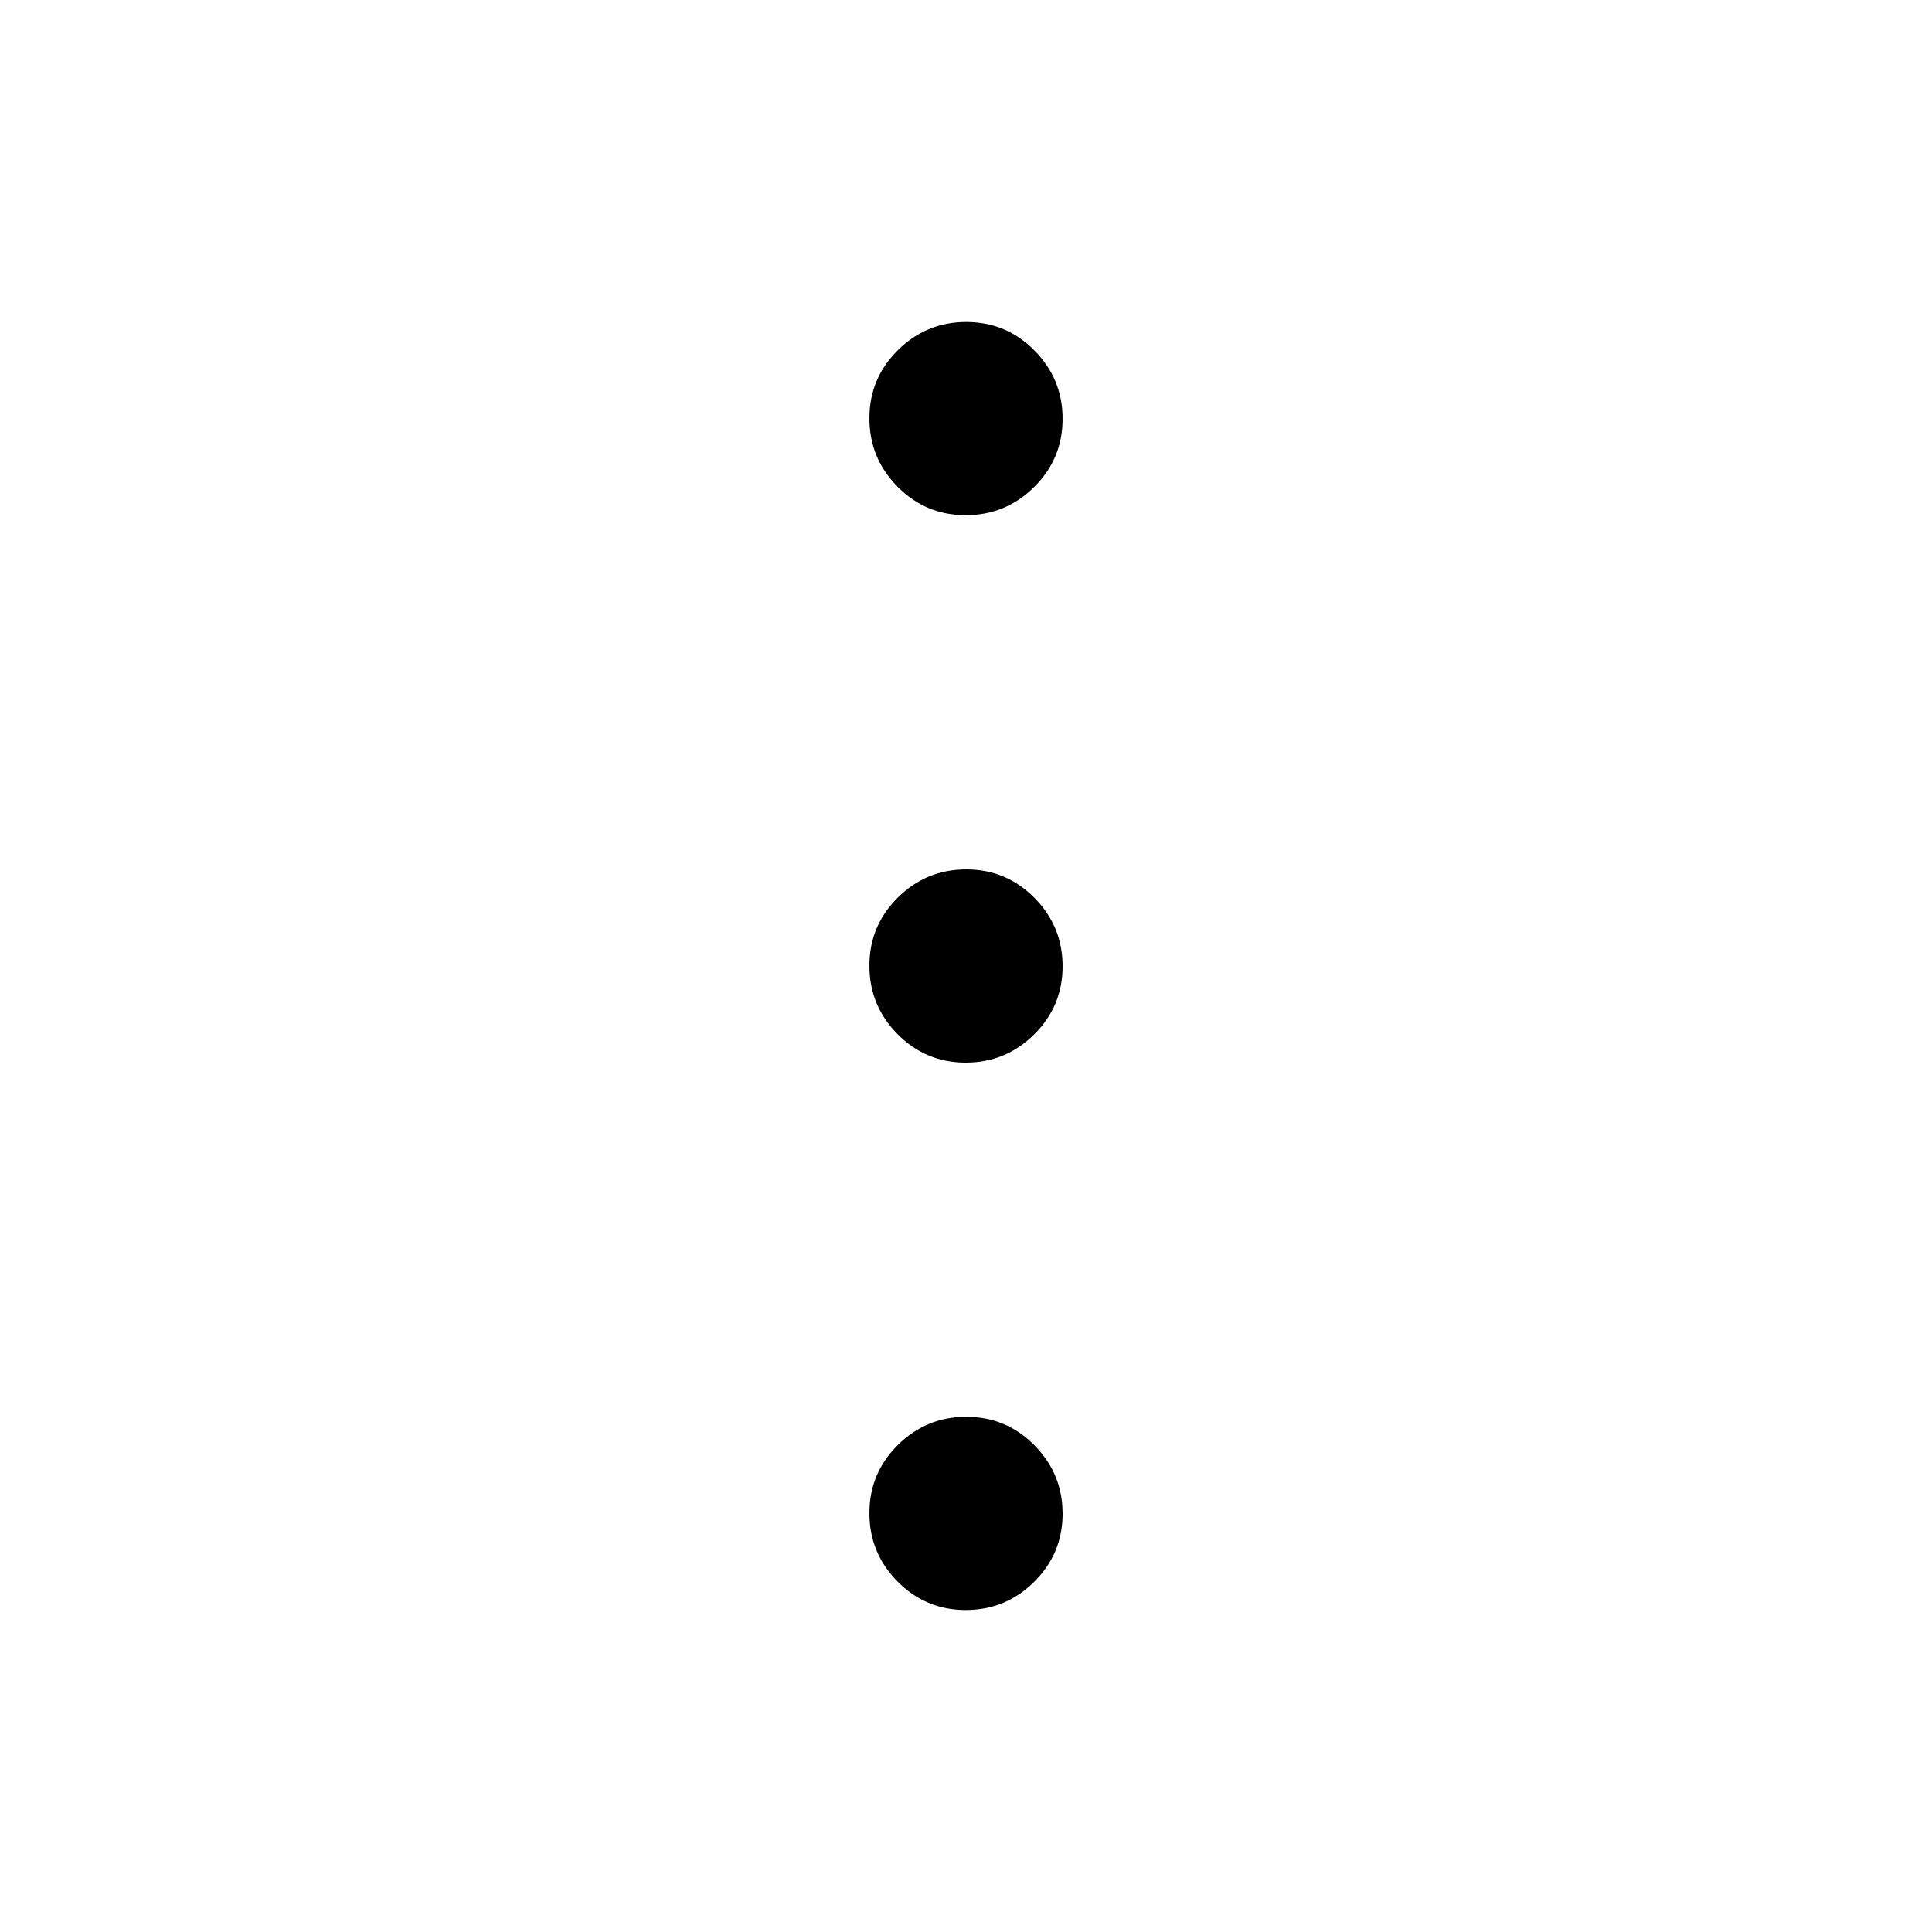
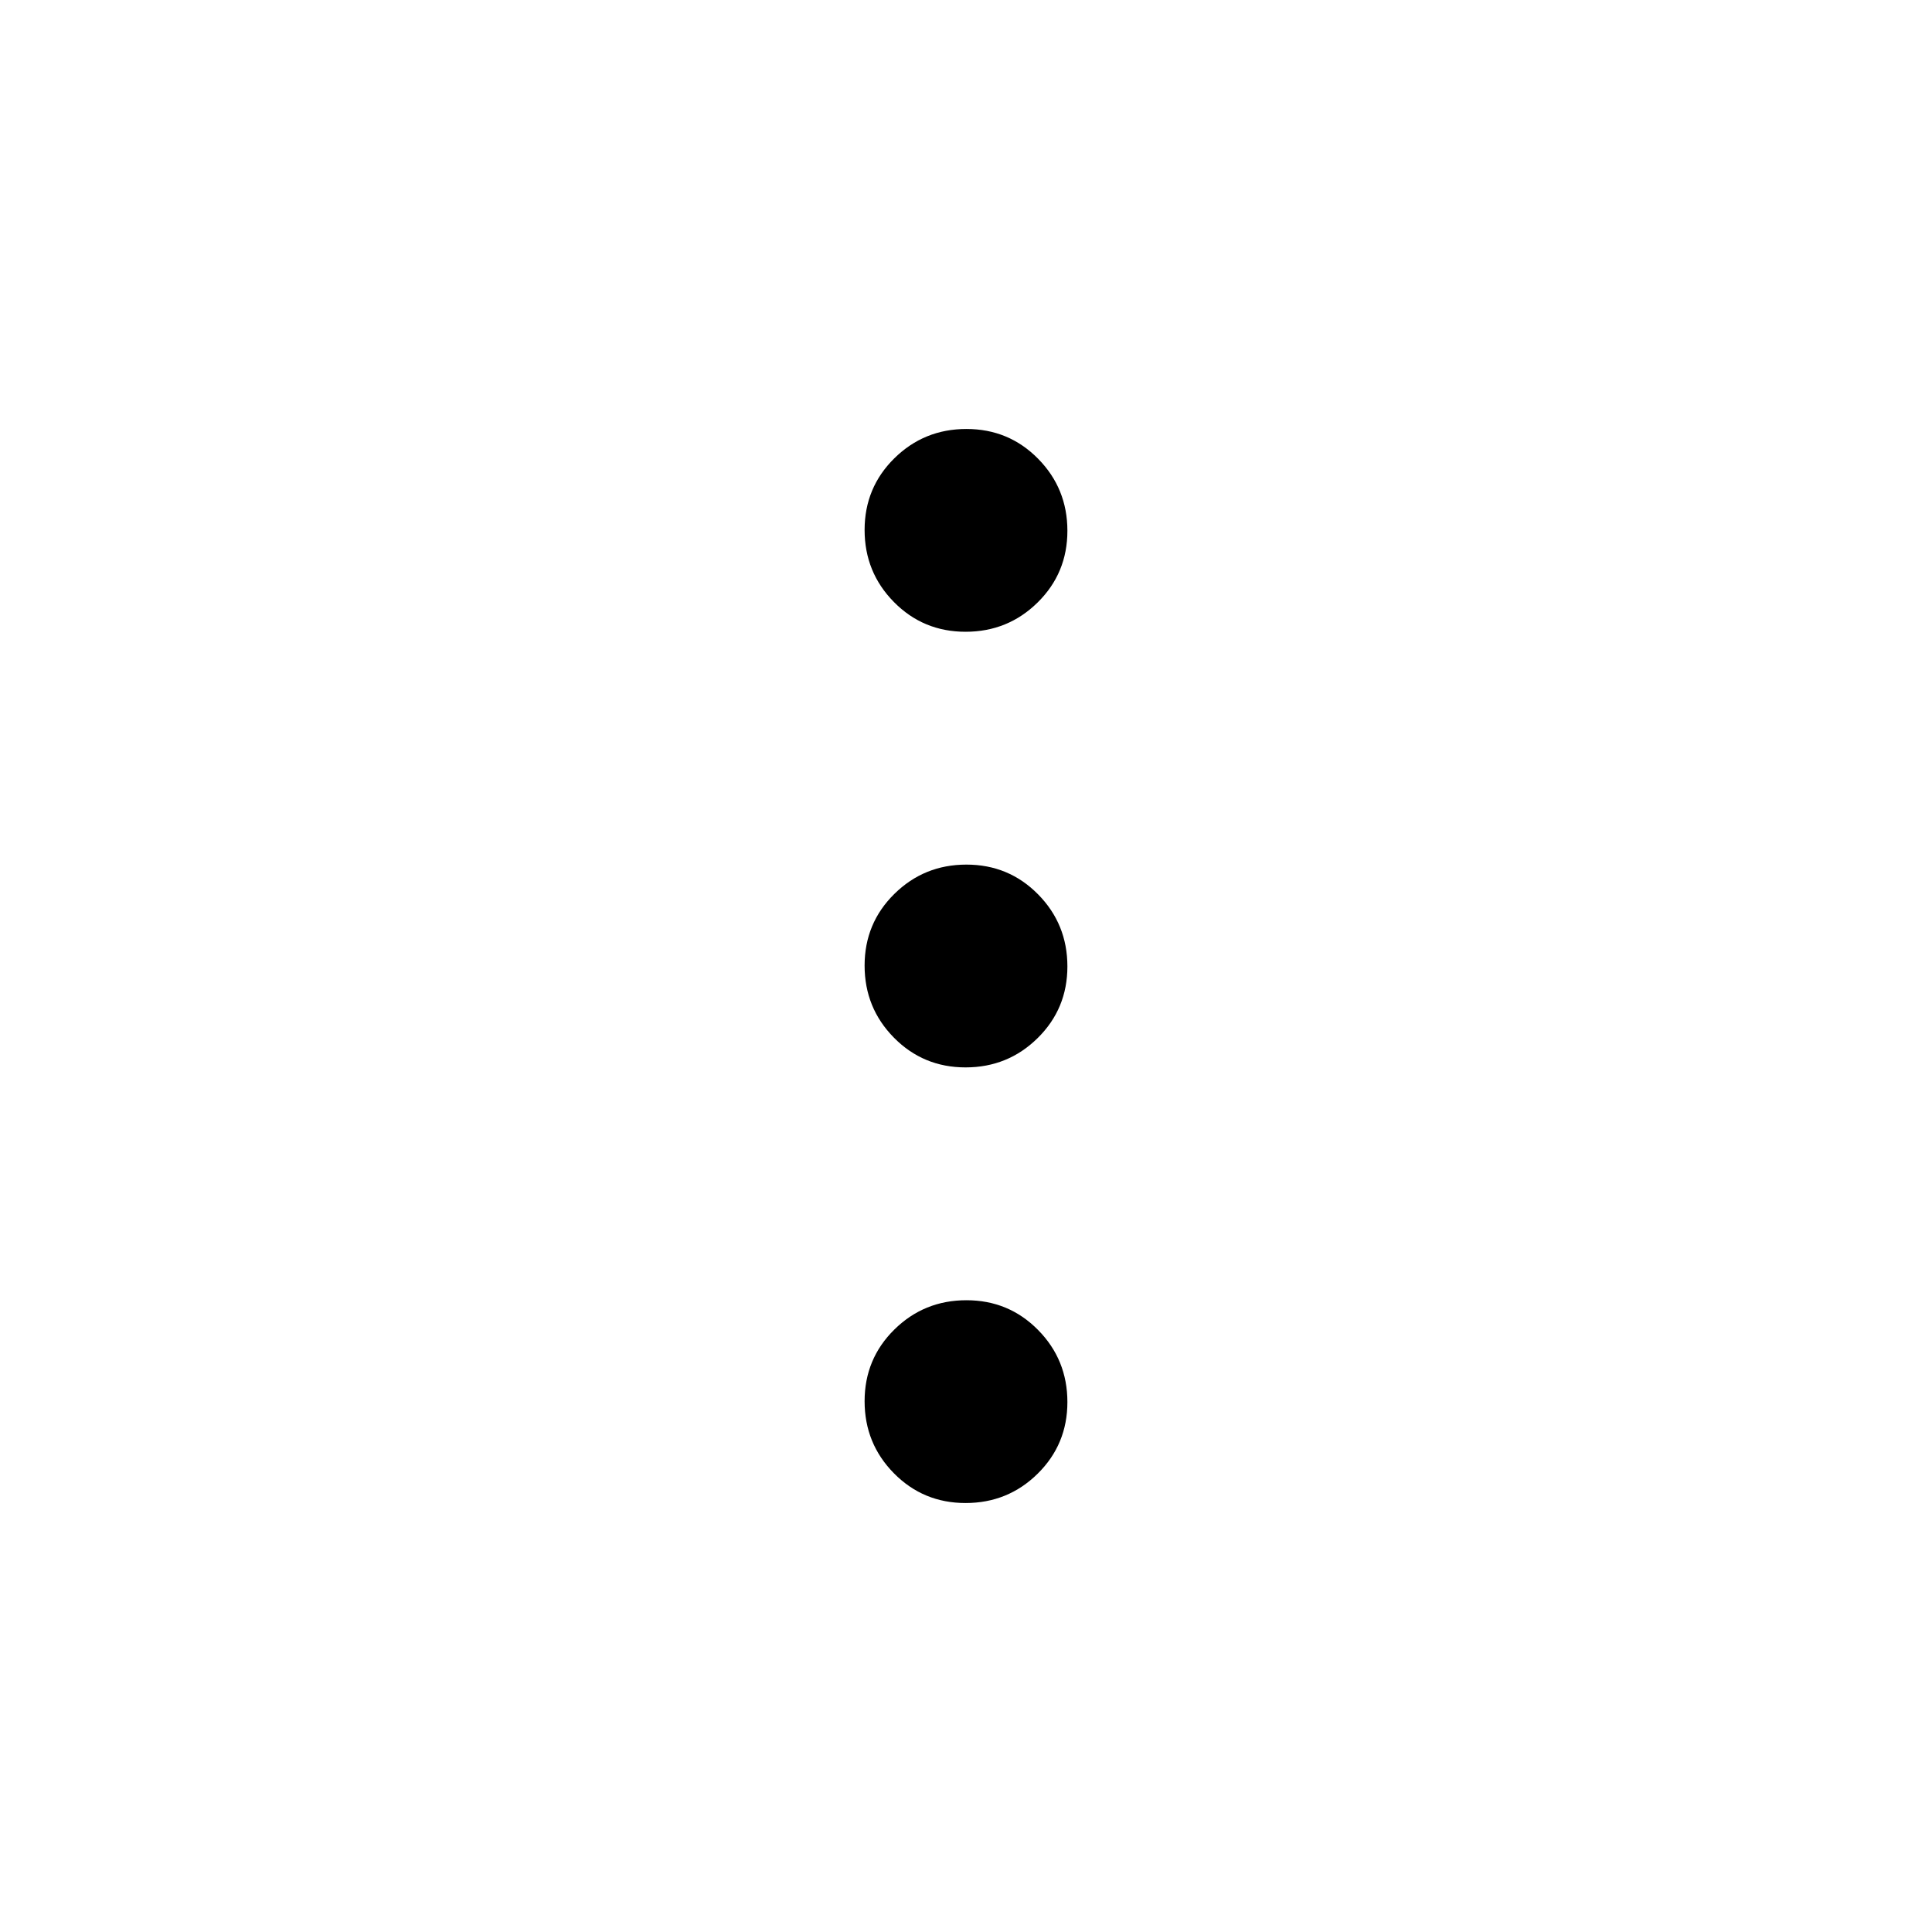
- <svg xmlns="http://www.w3.org/2000/svg" height="48" viewBox="0 -960 960 960" width="48">
-   <path d="M479.858-160Q460-160 446-174.142q-14-14.141-14-34Q432-228 446.142-242q14.141-14 34-14Q500-256 514-241.858q14 14.141 14 34Q528-188 513.858-174q-14.141 14-34 14Zm0-272Q460-432 446-446.142q-14-14.141-14-34Q432-500 446.142-514q14.141-14 34-14Q500-528 514-513.858q14 14.141 14 34Q528-460 513.858-446q-14.141 14-34 14Zm0-272Q460-704 446-718.142q-14-14.141-14-34Q432-772 446.142-786q14.141-14 34-14Q500-800 514-785.858q14 14.141 14 34Q528-732 513.858-718q-14.141 14-34 14Z" />
+ <svg xmlns="http://www.w3.org/2000/svg" height="20" viewBox="0 -960 960 960" width="20">
+   <path d="M479.788-213.156q-21.037 0-35.604-14.779-14.567-14.78-14.567-35.817t14.779-35.604q14.779-14.566 35.816-14.566 21.037 0 35.604 14.779t14.567 35.816q0 21.037-14.779 35.604t-35.816 14.567Zm0-216.461q-21.037 0-35.604-14.779t-14.567-35.816q0-21.037 14.779-35.604t35.816-14.567q21.037 0 35.604 14.779t14.567 35.816q0 21.037-14.779 35.604t-35.816 14.567Zm0-216.461q-21.037 0-35.604-14.779t-14.567-35.816q0-21.037 14.779-35.604t35.816-14.567q21.037 0 35.604 14.779 14.567 14.78 14.567 35.817t-14.779 35.604q-14.779 14.566-35.816 14.566Z" />
</svg>
